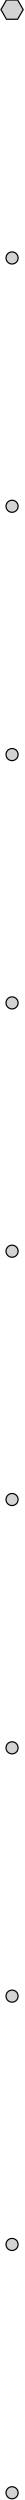
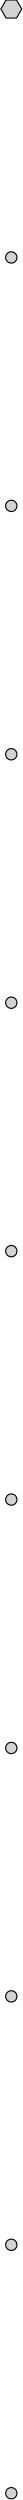
- <svg xmlns="http://www.w3.org/2000/svg" width="10mm" height="1037mm" viewBox="-5 -1034 10 1037" version="1.1">
-   <path d=" M 4.616,-1030 L 2.308,-1034 L -2.308,-1034 L -4.616,-1030 L -2.308,-1026 L 2.308,-1026  z M 0.468,-924.544 L 0.773,-924.622 L 1.064,-924.738 L 1.34,-924.889 L 1.594,-925.074 L 1.822,-925.289  L 2.023,-925.531 L 2.191,-925.796 L 2.324,-926.08 L 2.421,-926.378 L 2.48,-926.687 L 2.5,-927  L 2.48,-927.313 L 2.421,-927.622 L 2.324,-927.92 L 2.191,-928.204 L 2.023,-928.469 L 1.822,-928.711  L 1.594,-928.926 L 1.34,-929.111 L 1.064,-929.262 L 0.773,-929.378 L 0.468,-929.456 L 0.157,-929.495  L -0.157,-929.495 L -0.468,-929.456 L -0.773,-929.378 L -1.064,-929.262 L -1.34,-929.111 L -1.594,-928.926  L -1.822,-928.711 L -2.023,-928.469 L -2.191,-928.204 L -2.324,-927.92 L -2.421,-927.622 L -2.48,-927.313  L -2.5,-927 L -2.48,-926.687 L -2.421,-926.378 L -2.324,-926.08 L -2.191,-925.796 L -2.023,-925.531  L -1.822,-925.289 L -1.594,-925.074 L -1.34,-924.889 L -1.064,-924.738 L -0.773,-924.622 L -0.468,-924.544  L -0.157,-924.505 L 0.157,-924.505 z M 0.468,-821.544 L 0.773,-821.622 L 1.064,-821.738 L 1.34,-821.889 L 1.594,-822.074 L 1.822,-822.289  L 2.023,-822.531 L 2.191,-822.796 L 2.324,-823.08 L 2.421,-823.378 L 2.48,-823.687 L 2.5,-824  L 2.48,-824.313 L 2.421,-824.622 L 2.324,-824.92 L 2.191,-825.204 L 2.023,-825.469 L 1.822,-825.711  L 1.594,-825.926 L 1.34,-826.111 L 1.064,-826.262 L 0.773,-826.378 L 0.468,-826.456 L 0.157,-826.495  L -0.157,-826.495 L -0.468,-826.456 L -0.773,-826.378 L -1.064,-826.262 L -1.34,-826.111 L -1.594,-825.926  L -1.822,-825.711 L -2.023,-825.469 L -2.191,-825.204 L -2.324,-824.92 L -2.421,-824.622 L -2.48,-824.313  L -2.5,-824 L -2.48,-823.687 L -2.421,-823.378 L -2.324,-823.08 L -2.191,-822.796 L -2.023,-822.531  L -1.822,-822.289 L -1.594,-822.074 L -1.34,-821.889 L -1.064,-821.738 L -0.773,-821.622 L -0.468,-821.544  L -0.157,-821.505 L 0.157,-821.505 z M 0.468,-718.544 L 0.773,-718.622 L 1.064,-718.738 L 1.34,-718.889 L 1.594,-719.074 L 1.822,-719.289  L 2.023,-719.531 L 2.191,-719.796 L 2.324,-720.08 L 2.421,-720.378 L 2.48,-720.687 L 2.5,-721  L 2.48,-721.313 L 2.421,-721.622 L 2.324,-721.92 L 2.191,-722.204 L 2.023,-722.469 L 1.822,-722.711  L 1.594,-722.926 L 1.34,-723.111 L 1.064,-723.262 L 0.773,-723.378 L 0.468,-723.456 L 0.157,-723.495  L -0.157,-723.495 L -0.468,-723.456 L -0.773,-723.378 L -1.064,-723.262 L -1.34,-723.111 L -1.594,-722.926  L -1.822,-722.711 L -2.023,-722.469 L -2.191,-722.204 L -2.324,-721.92 L -2.421,-721.622 L -2.48,-721.313  L -2.5,-721 L -2.48,-720.687 L -2.421,-720.378 L -2.324,-720.08 L -2.191,-719.796 L -2.023,-719.531  L -1.822,-719.289 L -1.594,-719.074 L -1.34,-718.889 L -1.064,-718.738 L -0.773,-718.622 L -0.468,-718.544  L -0.157,-718.505 L 0.157,-718.505 z M 0.468,-615.544 L 0.773,-615.622 L 1.064,-615.738 L 1.34,-615.889 L 1.594,-616.074 L 1.822,-616.289  L 2.023,-616.531 L 2.191,-616.796 L 2.324,-617.08 L 2.421,-617.378 L 2.48,-617.687 L 2.5,-618  L 2.48,-618.313 L 2.421,-618.622 L 2.324,-618.92 L 2.191,-619.204 L 2.023,-619.469 L 1.822,-619.711  L 1.594,-619.926 L 1.34,-620.111 L 1.064,-620.262 L 0.773,-620.378 L 0.468,-620.456 L 0.157,-620.495  L -0.157,-620.495 L -0.468,-620.456 L -0.773,-620.378 L -1.064,-620.262 L -1.34,-620.111 L -1.594,-619.926  L -1.822,-619.711 L -2.023,-619.469 L -2.191,-619.204 L -2.324,-618.92 L -2.421,-618.622 L -2.48,-618.313  L -2.5,-618 L -2.48,-617.687 L -2.421,-617.378 L -2.324,-617.08 L -2.191,-616.796 L -2.023,-616.531  L -1.822,-616.289 L -1.594,-616.074 L -1.34,-615.889 L -1.064,-615.738 L -0.773,-615.622 L -0.468,-615.544  L -0.157,-615.505 L 0.157,-615.505 z M 0.468,-512.544 L 0.773,-512.622 L 1.064,-512.738 L 1.34,-512.889 L 1.594,-513.074 L 1.822,-513.289  L 2.023,-513.531 L 2.191,-513.796 L 2.324,-514.08 L 2.421,-514.378 L 2.48,-514.687 L 2.5,-515  L 2.48,-515.313 L 2.421,-515.622 L 2.324,-515.92 L 2.191,-516.204 L 2.023,-516.469 L 1.822,-516.711  L 1.594,-516.926 L 1.34,-517.111 L 1.064,-517.262 L 0.773,-517.378 L 0.468,-517.456 L 0.157,-517.495  L -0.157,-517.495 L -0.468,-517.456 L -0.773,-517.378 L -1.064,-517.262 L -1.34,-517.111 L -1.594,-516.926  L -1.822,-516.711 L -2.023,-516.469 L -2.191,-516.204 L -2.324,-515.92 L -2.421,-515.622 L -2.48,-515.313  L -2.5,-515 L -2.48,-514.687 L -2.421,-514.378 L -2.324,-514.08 L -2.191,-513.796 L -2.023,-513.531  L -1.822,-513.289 L -1.594,-513.074 L -1.34,-512.889 L -1.064,-512.738 L -0.773,-512.622 L -0.468,-512.544  L -0.157,-512.505 L 0.157,-512.505 z M 0.468,-409.544 L 0.773,-409.622 L 1.064,-409.738 L 1.34,-409.889 L 1.594,-410.074 L 1.822,-410.289  L 2.023,-410.531 L 2.191,-410.796 L 2.324,-411.08 L 2.421,-411.378 L 2.48,-411.687 L 2.5,-412  L 2.48,-412.313 L 2.421,-412.622 L 2.324,-412.92 L 2.191,-413.204 L 2.023,-413.469 L 1.822,-413.711  L 1.594,-413.926 L 1.34,-414.111 L 1.064,-414.262 L 0.773,-414.378 L 0.468,-414.456 L 0.157,-414.495  L -0.157,-414.495 L -0.468,-414.456 L -0.773,-414.378 L -1.064,-414.262 L -1.34,-414.111 L -1.594,-413.926  L -1.822,-413.711 L -2.023,-413.469 L -2.191,-413.204 L -2.324,-412.92 L -2.421,-412.622 L -2.48,-412.313  L -2.5,-412 L -2.48,-411.687 L -2.421,-411.378 L -2.324,-411.08 L -2.191,-410.796 L -2.023,-410.531  L -1.822,-410.289 L -1.594,-410.074 L -1.34,-409.889 L -1.064,-409.738 L -0.773,-409.622 L -0.468,-409.544  L -0.157,-409.505 L 0.157,-409.505 z M 0.468,-306.544 L 0.773,-306.622 L 1.064,-306.738 L 1.34,-306.889 L 1.594,-307.074 L 1.822,-307.289  L 2.023,-307.531 L 2.191,-307.796 L 2.324,-308.08 L 2.421,-308.378 L 2.48,-308.687 L 2.5,-309  L 2.48,-309.313 L 2.421,-309.622 L 2.324,-309.92 L 2.191,-310.204 L 2.023,-310.469 L 1.822,-310.711  L 1.594,-310.926 L 1.34,-311.111 L 1.064,-311.262 L 0.773,-311.378 L 0.468,-311.456 L 0.157,-311.495  L -0.157,-311.495 L -0.468,-311.456 L -0.773,-311.378 L -1.064,-311.262 L -1.34,-311.111 L -1.594,-310.926  L -1.822,-310.711 L -2.023,-310.469 L -2.191,-310.204 L -2.324,-309.92 L -2.421,-309.622 L -2.48,-309.313  L -2.5,-309 L -2.48,-308.687 L -2.421,-308.378 L -2.324,-308.08 L -2.191,-307.796 L -2.023,-307.531  L -1.822,-307.289 L -1.594,-307.074 L -1.34,-306.889 L -1.064,-306.738 L -0.773,-306.622 L -0.468,-306.544  L -0.157,-306.505 L 0.157,-306.505 z M 0.468,-203.544 L 0.773,-203.622 L 1.064,-203.738 L 1.34,-203.889 L 1.594,-204.074 L 1.822,-204.289  L 2.023,-204.531 L 2.191,-204.796 L 2.324,-205.08 L 2.421,-205.378 L 2.48,-205.687 L 2.5,-206  L 2.48,-206.313 L 2.421,-206.622 L 2.324,-206.92 L 2.191,-207.204 L 2.023,-207.469 L 1.822,-207.711  L 1.594,-207.926 L 1.34,-208.111 L 1.064,-208.262 L 0.773,-208.378 L 0.468,-208.456 L 0.157,-208.495  L -0.157,-208.495 L -0.468,-208.456 L -0.773,-208.378 L -1.064,-208.262 L -1.34,-208.111 L -1.594,-207.926  L -1.822,-207.711 L -2.023,-207.469 L -2.191,-207.204 L -2.324,-206.92 L -2.421,-206.622 L -2.48,-206.313  L -2.5,-206 L -2.48,-205.687 L -2.421,-205.378 L -2.324,-205.08 L -2.191,-204.796 L -2.023,-204.531  L -1.822,-204.289 L -1.594,-204.074 L -1.34,-203.889 L -1.064,-203.738 L -0.773,-203.622 L -0.468,-203.544  L -0.157,-203.505 L 0.157,-203.505 z M 0.468,-100.544 L 0.773,-100.622 L 1.064,-100.738 L 1.34,-100.889 L 1.594,-101.074 L 1.822,-101.289  L 2.023,-101.531 L 2.191,-101.796 L 2.324,-102.08 L 2.421,-102.378 L 2.48,-102.687 L 2.5,-103  L 2.48,-103.313 L 2.421,-103.622 L 2.324,-103.92 L 2.191,-104.204 L 2.023,-104.469 L 1.822,-104.711  L 1.594,-104.926 L 1.34,-105.111 L 1.064,-105.262 L 0.773,-105.378 L 0.468,-105.456 L 0.157,-105.495  L -0.157,-105.495 L -0.468,-105.456 L -0.773,-105.378 L -1.064,-105.262 L -1.34,-105.111 L -1.594,-104.926  L -1.822,-104.711 L -2.023,-104.469 L -2.191,-104.204 L -2.324,-103.92 L -2.421,-103.622 L -2.48,-103.313  L -2.5,-103 L -2.48,-102.687 L -2.421,-102.378 L -2.324,-102.08 L -2.191,-101.796 L -2.023,-101.531  L -1.822,-101.289 L -1.594,-101.074 L -1.34,-100.889 L -1.064,-100.738 L -0.773,-100.622 L -0.468,-100.544  L -0.157,-100.505 L 0.157,-100.505 z M 0.468,2.456 L 0.773,2.378 L 1.064,2.262 L 1.34,2.111 L 1.594,1.926 L 1.822,1.711  L 2.023,1.469 L 2.191,1.204 L 2.324,0.92 L 2.421,0.622 L 2.48,0.313 L 2.5,-0  L 2.48,-0.313 L 2.421,-0.622 L 2.324,-0.92 L 2.191,-1.204 L 2.023,-1.469 L 1.822,-1.711  L 1.594,-1.926 L 1.34,-2.111 L 1.064,-2.262 L 0.773,-2.378 L 0.468,-2.456 L 0.157,-2.495  L -0.157,-2.495 L -0.468,-2.456 L -0.773,-2.378 L -1.064,-2.262 L -1.34,-2.111 L -1.594,-1.926  L -1.822,-1.711 L -2.023,-1.469 L -2.191,-1.204 L -2.324,-0.92 L -2.421,-0.622 L -2.48,-0.313  L -2.5,-0 L -2.48,0.313 L -2.421,0.622 L -2.324,0.92 L -2.191,1.204 L -2.023,1.469  L -1.822,1.711 L -1.594,1.926 L -1.34,2.111 L -1.064,2.262 L -0.773,2.378 L -0.468,2.456  L -0.157,2.495 L 0.157,2.495 z " stroke="black" fill="lightgray" stroke-width="0.5" />
+ <svg xmlns="http://www.w3.org/2000/svg" width="10mm" height="1107mm" viewBox="-5 -1104 10 1107" version="1.1">
+   <path d=" M 4.616,-1100 L 2.308,-1104 L -2.308,-1104 L -4.616,-1100 L -2.308,-1096 L 2.308,-1096  z M 0.468,-987.544 L 0.773,-987.622 L 1.064,-987.738 L 1.34,-987.889 L 1.594,-988.074 L 1.822,-988.289  L 2.023,-988.531 L 2.191,-988.796 L 2.324,-989.08 L 2.421,-989.378 L 2.48,-989.687 L 2.5,-990  L 2.48,-990.313 L 2.421,-990.622 L 2.324,-990.92 L 2.191,-991.204 L 2.023,-991.469 L 1.822,-991.711  L 1.594,-991.926 L 1.34,-992.111 L 1.064,-992.262 L 0.773,-992.378 L 0.468,-992.456 L 0.157,-992.495  L -0.157,-992.495 L -0.468,-992.456 L -0.773,-992.378 L -1.064,-992.262 L -1.34,-992.111 L -1.594,-991.926  L -1.822,-991.711 L -2.023,-991.469 L -2.191,-991.204 L -2.324,-990.92 L -2.421,-990.622 L -2.48,-990.313  L -2.5,-990 L -2.48,-989.687 L -2.421,-989.378 L -2.324,-989.08 L -2.191,-988.796 L -2.023,-988.531  L -1.822,-988.289 L -1.594,-988.074 L -1.34,-987.889 L -1.064,-987.738 L -0.773,-987.622 L -0.468,-987.544  L -0.157,-987.505 L 0.157,-987.505 z M 0.468,-877.544 L 0.773,-877.622 L 1.064,-877.738 L 1.34,-877.889 L 1.594,-878.074 L 1.822,-878.289  L 2.023,-878.531 L 2.191,-878.796 L 2.324,-879.08 L 2.421,-879.378 L 2.48,-879.687 L 2.5,-880  L 2.48,-880.313 L 2.421,-880.622 L 2.324,-880.92 L 2.191,-881.204 L 2.023,-881.469 L 1.822,-881.711  L 1.594,-881.926 L 1.34,-882.111 L 1.064,-882.262 L 0.773,-882.378 L 0.468,-882.456 L 0.157,-882.495  L -0.157,-882.495 L -0.468,-882.456 L -0.773,-882.378 L -1.064,-882.262 L -1.34,-882.111 L -1.594,-881.926  L -1.822,-881.711 L -2.023,-881.469 L -2.191,-881.204 L -2.324,-880.92 L -2.421,-880.622 L -2.48,-880.313  L -2.5,-880 L -2.48,-879.687 L -2.421,-879.378 L -2.324,-879.08 L -2.191,-878.796 L -2.023,-878.531  L -1.822,-878.289 L -1.594,-878.074 L -1.34,-877.889 L -1.064,-877.738 L -0.773,-877.622 L -0.468,-877.544  L -0.157,-877.505 L 0.157,-877.505 z M 0.468,-767.544 L 0.773,-767.622 L 1.064,-767.738 L 1.34,-767.889 L 1.594,-768.074 L 1.822,-768.289  L 2.023,-768.531 L 2.191,-768.796 L 2.324,-769.08 L 2.421,-769.378 L 2.48,-769.687 L 2.5,-770  L 2.48,-770.313 L 2.421,-770.622 L 2.324,-770.92 L 2.191,-771.204 L 2.023,-771.469 L 1.822,-771.711  L 1.594,-771.926 L 1.34,-772.111 L 1.064,-772.262 L 0.773,-772.378 L 0.468,-772.456 L 0.157,-772.495  L -0.157,-772.495 L -0.468,-772.456 L -0.773,-772.378 L -1.064,-772.262 L -1.34,-772.111 L -1.594,-771.926  L -1.822,-771.711 L -2.023,-771.469 L -2.191,-771.204 L -2.324,-770.92 L -2.421,-770.622 L -2.48,-770.313  L -2.5,-770 L -2.48,-769.687 L -2.421,-769.378 L -2.324,-769.08 L -2.191,-768.796 L -2.023,-768.531  L -1.822,-768.289 L -1.594,-768.074 L -1.34,-767.889 L -1.064,-767.738 L -0.773,-767.622 L -0.468,-767.544  L -0.157,-767.505 L 0.157,-767.505 z M 0.468,-657.544 L 0.773,-657.622 L 1.064,-657.738 L 1.34,-657.889 L 1.594,-658.074 L 1.822,-658.289  L 2.023,-658.531 L 2.191,-658.796 L 2.324,-659.08 L 2.421,-659.378 L 2.48,-659.687 L 2.5,-660  L 2.48,-660.313 L 2.421,-660.622 L 2.324,-660.92 L 2.191,-661.204 L 2.023,-661.469 L 1.822,-661.711  L 1.594,-661.926 L 1.34,-662.111 L 1.064,-662.262 L 0.773,-662.378 L 0.468,-662.456 L 0.157,-662.495  L -0.157,-662.495 L -0.468,-662.456 L -0.773,-662.378 L -1.064,-662.262 L -1.34,-662.111 L -1.594,-661.926  L -1.822,-661.711 L -2.023,-661.469 L -2.191,-661.204 L -2.324,-660.92 L -2.421,-660.622 L -2.48,-660.313  L -2.5,-660 L -2.48,-659.687 L -2.421,-659.378 L -2.324,-659.08 L -2.191,-658.796 L -2.023,-658.531  L -1.822,-658.289 L -1.594,-658.074 L -1.34,-657.889 L -1.064,-657.738 L -0.773,-657.622 L -0.468,-657.544  L -0.157,-657.505 L 0.157,-657.505 z M 0.468,-547.544 L 0.773,-547.622 L 1.064,-547.738 L 1.34,-547.889 L 1.594,-548.074 L 1.822,-548.289  L 2.023,-548.531 L 2.191,-548.796 L 2.324,-549.08 L 2.421,-549.378 L 2.48,-549.687 L 2.5,-550  L 2.48,-550.313 L 2.421,-550.622 L 2.324,-550.92 L 2.191,-551.204 L 2.023,-551.469 L 1.822,-551.711  L 1.594,-551.926 L 1.34,-552.111 L 1.064,-552.262 L 0.773,-552.378 L 0.468,-552.456 L 0.157,-552.495  L -0.157,-552.495 L -0.468,-552.456 L -0.773,-552.378 L -1.064,-552.262 L -1.34,-552.111 L -1.594,-551.926  L -1.822,-551.711 L -2.023,-551.469 L -2.191,-551.204 L -2.324,-550.92 L -2.421,-550.622 L -2.48,-550.313  L -2.5,-550 L -2.48,-549.687 L -2.421,-549.378 L -2.324,-549.08 L -2.191,-548.796 L -2.023,-548.531  L -1.822,-548.289 L -1.594,-548.074 L -1.34,-547.889 L -1.064,-547.738 L -0.773,-547.622 L -0.468,-547.544  L -0.157,-547.505 L 0.157,-547.505 z M 0.468,-437.544 L 0.773,-437.622 L 1.064,-437.738 L 1.34,-437.889 L 1.594,-438.074 L 1.822,-438.289  L 2.023,-438.531 L 2.191,-438.796 L 2.324,-439.08 L 2.421,-439.378 L 2.48,-439.687 L 2.5,-440  L 2.48,-440.313 L 2.421,-440.622 L 2.324,-440.92 L 2.191,-441.204 L 2.023,-441.469 L 1.822,-441.711  L 1.594,-441.926 L 1.34,-442.111 L 1.064,-442.262 L 0.773,-442.378 L 0.468,-442.456 L 0.157,-442.495  L -0.157,-442.495 L -0.468,-442.456 L -0.773,-442.378 L -1.064,-442.262 L -1.34,-442.111 L -1.594,-441.926  L -1.822,-441.711 L -2.023,-441.469 L -2.191,-441.204 L -2.324,-440.92 L -2.421,-440.622 L -2.48,-440.313  L -2.5,-440 L -2.48,-439.687 L -2.421,-439.378 L -2.324,-439.08 L -2.191,-438.796 L -2.023,-438.531  L -1.822,-438.289 L -1.594,-438.074 L -1.34,-437.889 L -1.064,-437.738 L -0.773,-437.622 L -0.468,-437.544  L -0.157,-437.505 L 0.157,-437.505 z M 0.468,-327.544 L 0.773,-327.622 L 1.064,-327.738 L 1.34,-327.889 L 1.594,-328.074 L 1.822,-328.289  L 2.023,-328.531 L 2.191,-328.796 L 2.324,-329.08 L 2.421,-329.378 L 2.48,-329.687 L 2.5,-330  L 2.48,-330.313 L 2.421,-330.622 L 2.324,-330.92 L 2.191,-331.204 L 2.023,-331.469 L 1.822,-331.711  L 1.594,-331.926 L 1.34,-332.111 L 1.064,-332.262 L 0.773,-332.378 L 0.468,-332.456 L 0.157,-332.495  L -0.157,-332.495 L -0.468,-332.456 L -0.773,-332.378 L -1.064,-332.262 L -1.34,-332.111 L -1.594,-331.926  L -1.822,-331.711 L -2.023,-331.469 L -2.191,-331.204 L -2.324,-330.92 L -2.421,-330.622 L -2.48,-330.313  L -2.5,-330 L -2.48,-329.687 L -2.421,-329.378 L -2.324,-329.08 L -2.191,-328.796 L -2.023,-328.531  L -1.822,-328.289 L -1.594,-328.074 L -1.34,-327.889 L -1.064,-327.738 L -0.773,-327.622 L -0.468,-327.544  L -0.157,-327.505 L 0.157,-327.505 z M 0.468,-217.544 L 0.773,-217.622 L 1.064,-217.738 L 1.34,-217.889 L 1.594,-218.074 L 1.822,-218.289  L 2.023,-218.531 L 2.191,-218.796 L 2.324,-219.08 L 2.421,-219.378 L 2.48,-219.687 L 2.5,-220  L 2.48,-220.313 L 2.421,-220.622 L 2.324,-220.92 L 2.191,-221.204 L 2.023,-221.469 L 1.822,-221.711  L 1.594,-221.926 L 1.34,-222.111 L 1.064,-222.262 L 0.773,-222.378 L 0.468,-222.456 L 0.157,-222.495  L -0.157,-222.495 L -0.468,-222.456 L -0.773,-222.378 L -1.064,-222.262 L -1.34,-222.111 L -1.594,-221.926  L -1.822,-221.711 L -2.023,-221.469 L -2.191,-221.204 L -2.324,-220.92 L -2.421,-220.622 L -2.48,-220.313  L -2.5,-220 L -2.48,-219.687 L -2.421,-219.378 L -2.324,-219.08 L -2.191,-218.796 L -2.023,-218.531  L -1.822,-218.289 L -1.594,-218.074 L -1.34,-217.889 L -1.064,-217.738 L -0.773,-217.622 L -0.468,-217.544  L -0.157,-217.505 L 0.157,-217.505 z M 0.468,-107.544 L 0.773,-107.622 L 1.064,-107.738 L 1.34,-107.889 L 1.594,-108.074 L 1.822,-108.289  L 2.023,-108.531 L 2.191,-108.796 L 2.324,-109.08 L 2.421,-109.378 L 2.48,-109.687 L 2.5,-110  L 2.48,-110.313 L 2.421,-110.622 L 2.324,-110.92 L 2.191,-111.204 L 2.023,-111.469 L 1.822,-111.711  L 1.594,-111.926 L 1.34,-112.111 L 1.064,-112.262 L 0.773,-112.378 L 0.468,-112.456 L 0.157,-112.495  L -0.157,-112.495 L -0.468,-112.456 L -0.773,-112.378 L -1.064,-112.262 L -1.34,-112.111 L -1.594,-111.926  L -1.822,-111.711 L -2.023,-111.469 L -2.191,-111.204 L -2.324,-110.92 L -2.421,-110.622 L -2.48,-110.313  L -2.5,-110 L -2.48,-109.687 L -2.421,-109.378 L -2.324,-109.08 L -2.191,-108.796 L -2.023,-108.531  L -1.822,-108.289 L -1.594,-108.074 L -1.34,-107.889 L -1.064,-107.738 L -0.773,-107.622 L -0.468,-107.544  L -0.157,-107.505 L 0.157,-107.505 z M 0.468,2.456 L 0.773,2.378 L 1.064,2.262 L 1.34,2.111 L 1.594,1.926 L 1.822,1.711  L 2.023,1.469 L 2.191,1.204 L 2.324,0.92 L 2.421,0.622 L 2.48,0.313 L 2.5,-0  L 2.48,-0.313 L 2.421,-0.622 L 2.324,-0.92 L 2.191,-1.204 L 2.023,-1.469 L 1.822,-1.711  L 1.594,-1.926 L 1.34,-2.111 L 1.064,-2.262 L 0.773,-2.378 L 0.468,-2.456 L 0.157,-2.495  L -0.157,-2.495 L -0.468,-2.456 L -0.773,-2.378 L -1.064,-2.262 L -1.34,-2.111 L -1.594,-1.926  L -1.822,-1.711 L -2.023,-1.469 L -2.191,-1.204 L -2.324,-0.92 L -2.421,-0.622 L -2.48,-0.313  L -2.5,-0 L -2.48,0.313 L -2.421,0.622 L -2.324,0.92 L -2.191,1.204 L -2.023,1.469  L -1.822,1.711 L -1.594,1.926 L -1.34,2.111 L -1.064,2.262 L -0.773,2.378 L -0.468,2.456  L -0.157,2.495 L 0.157,2.495 z " stroke="black" fill="lightgray" stroke-width="0.5" />
</svg>
